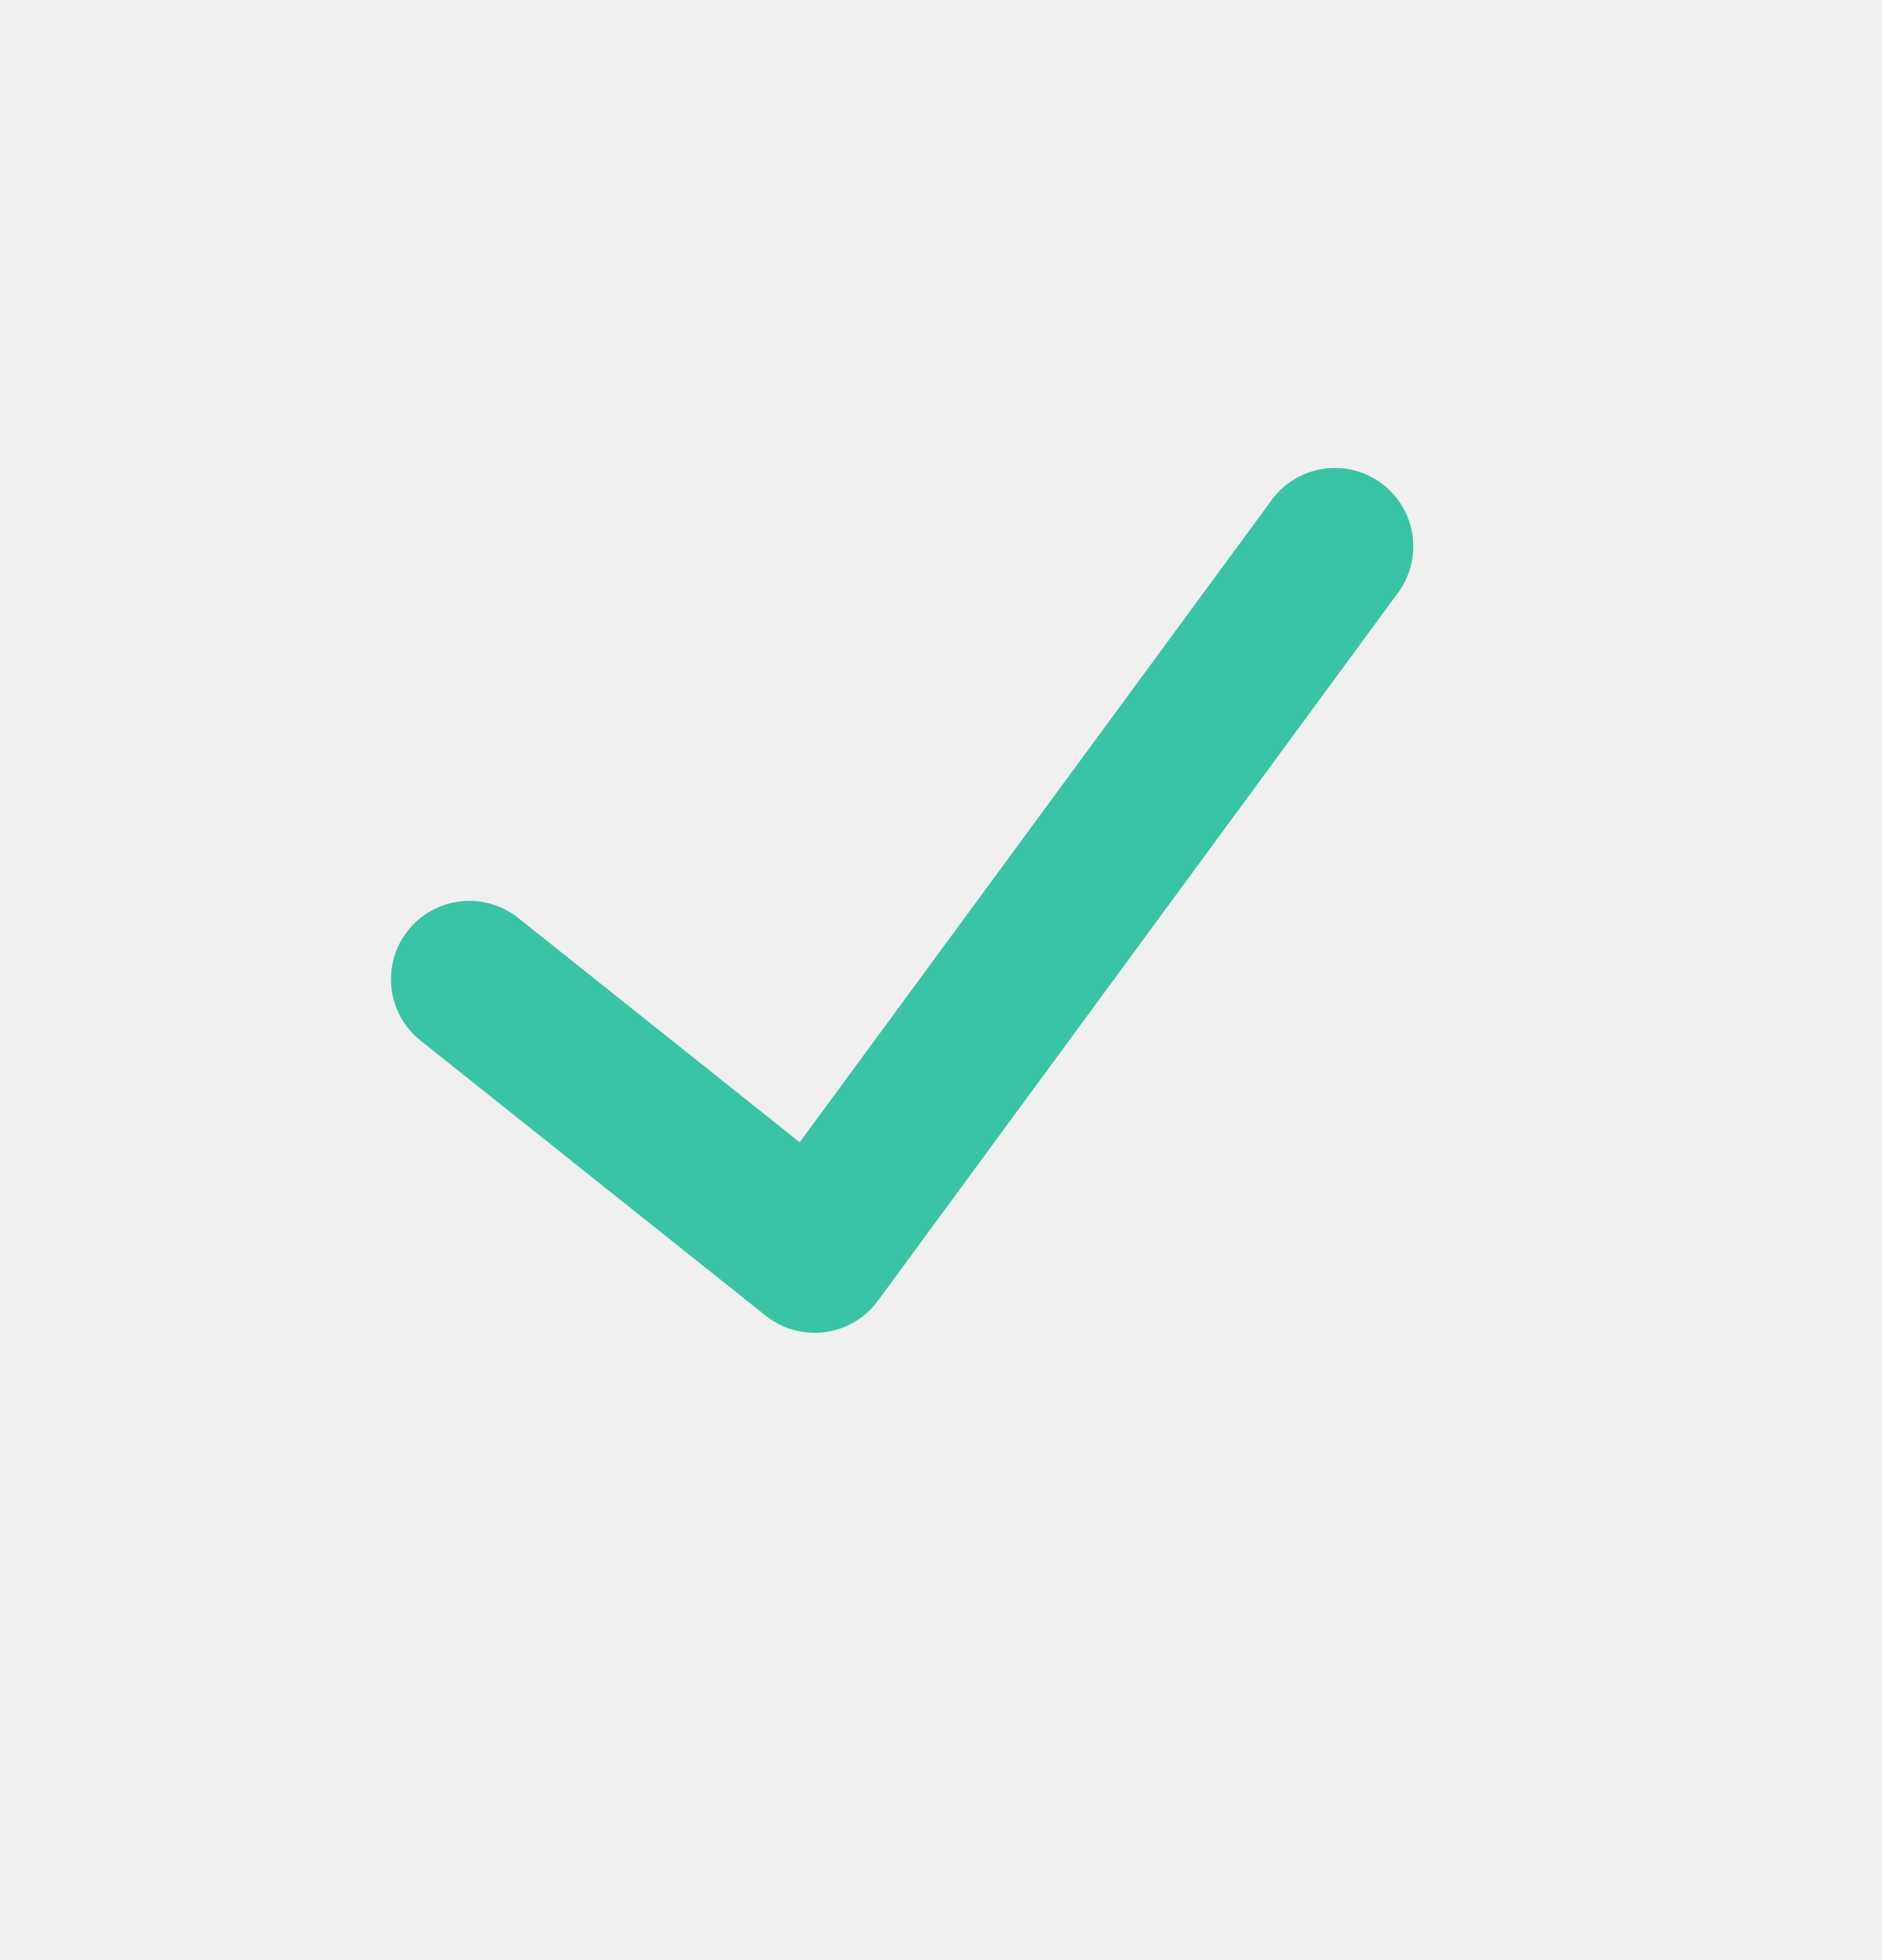
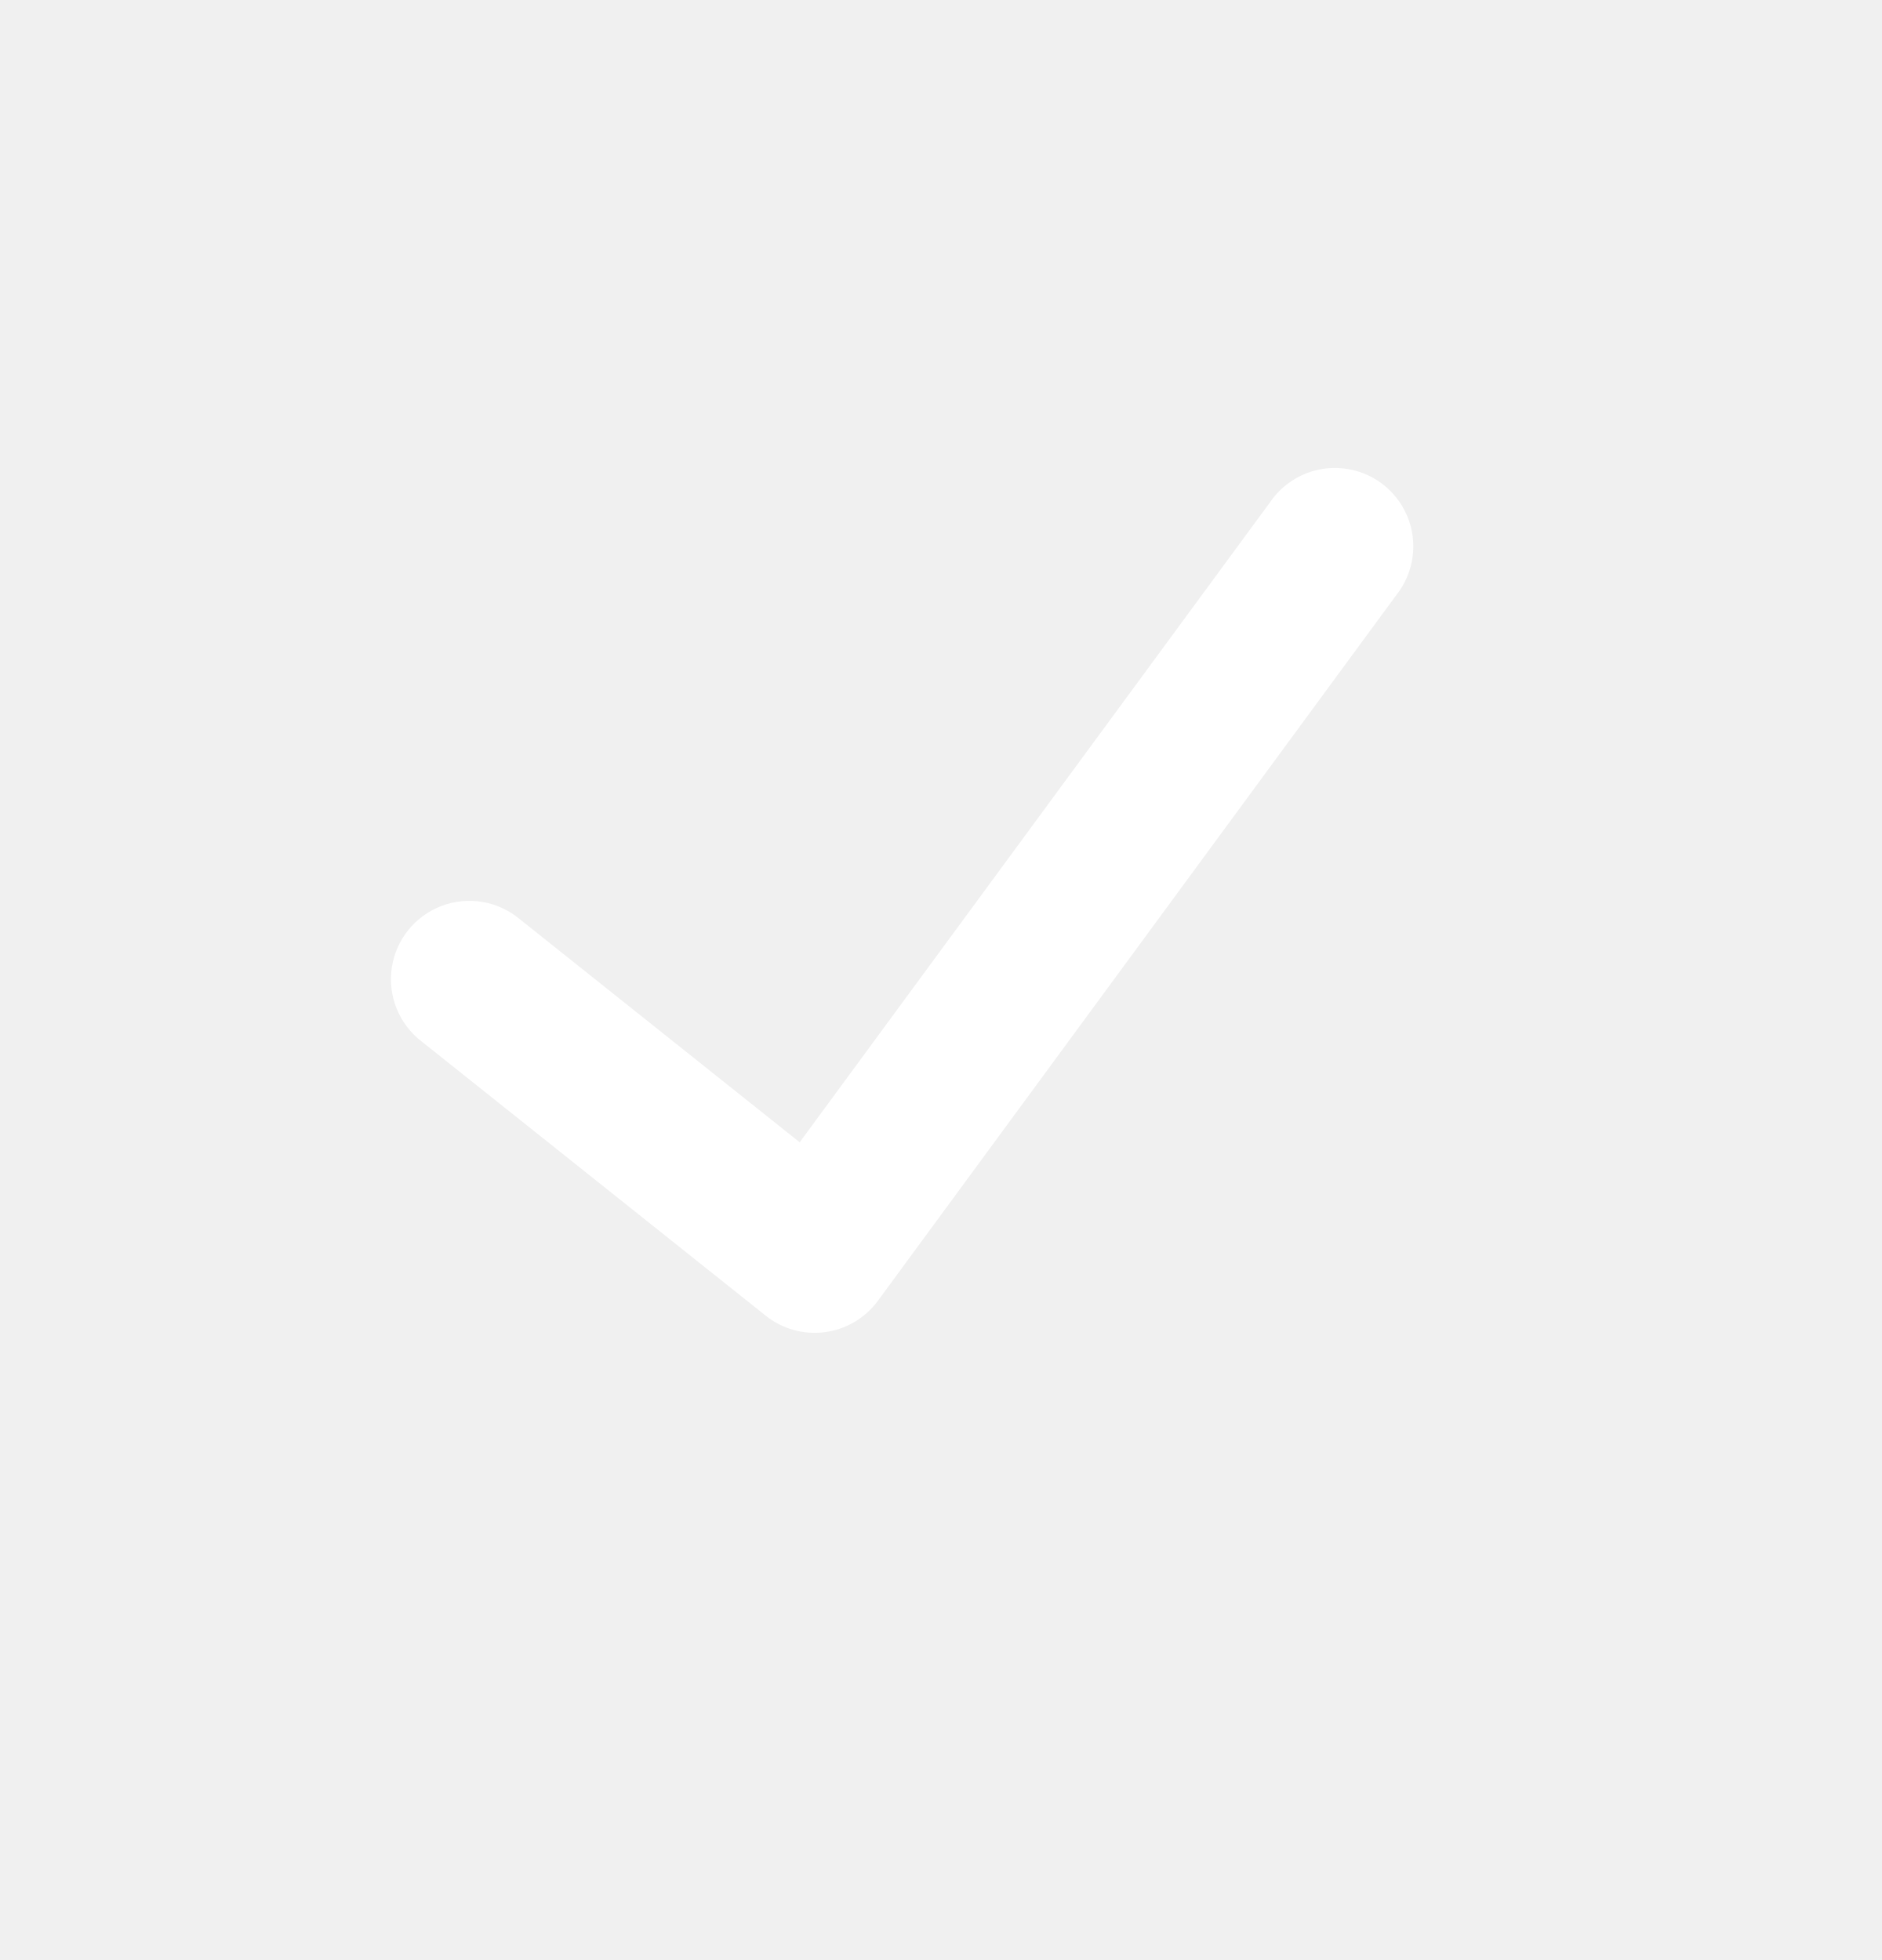
<svg xmlns="http://www.w3.org/2000/svg" viewBox="0 0 24 25">
-   <path d="m10.198 14.57-3.575-2.85a1 1 0 1 0-1.246 1.564l4.388 3.498a1 1 0 0 0 1.43-0.19l6.61-9a1 1 0 1 0-1.61-1.184l-5.997 8.162z" fill="#39C4A5" />
+   <path d="m10.198 14.57-3.575-2.85a1 1 0 1 0-1.246 1.564l4.388 3.498a1 1 0 0 0 1.43-0.19l6.61-9a1 1 0 1 0-1.61-1.184l-5.997 8.162z" fill="#ffffff" />
</svg>
